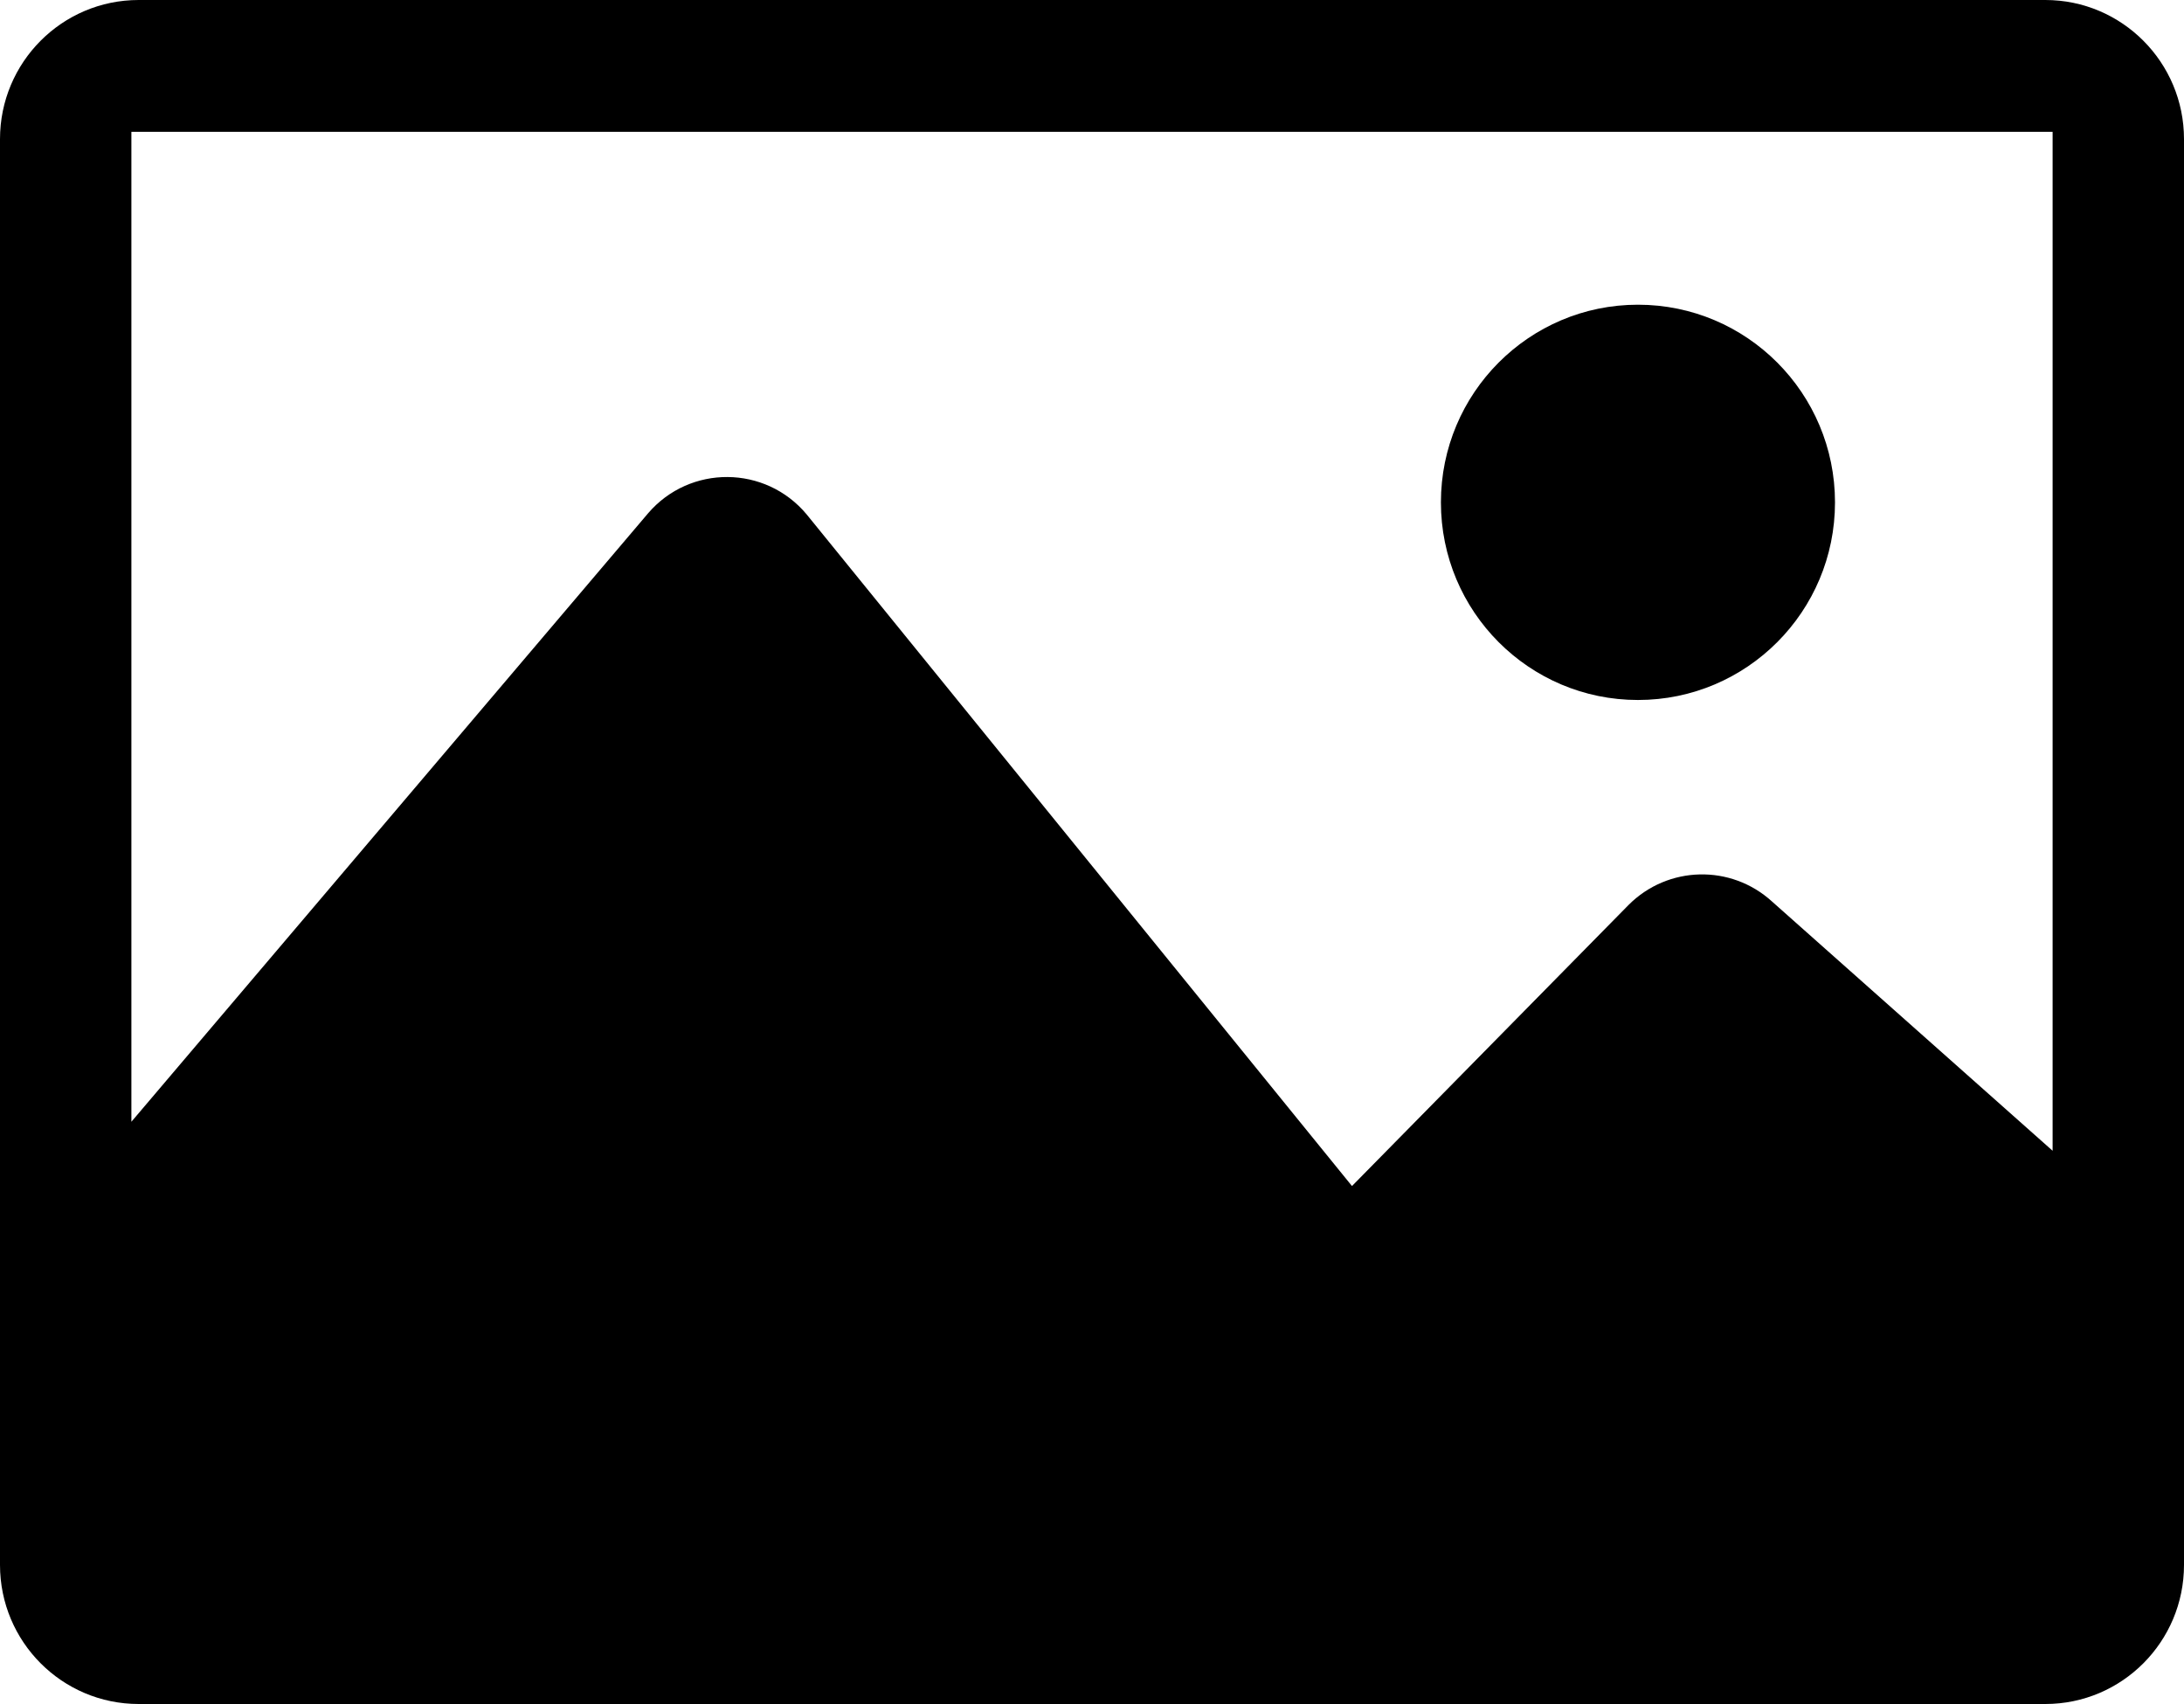
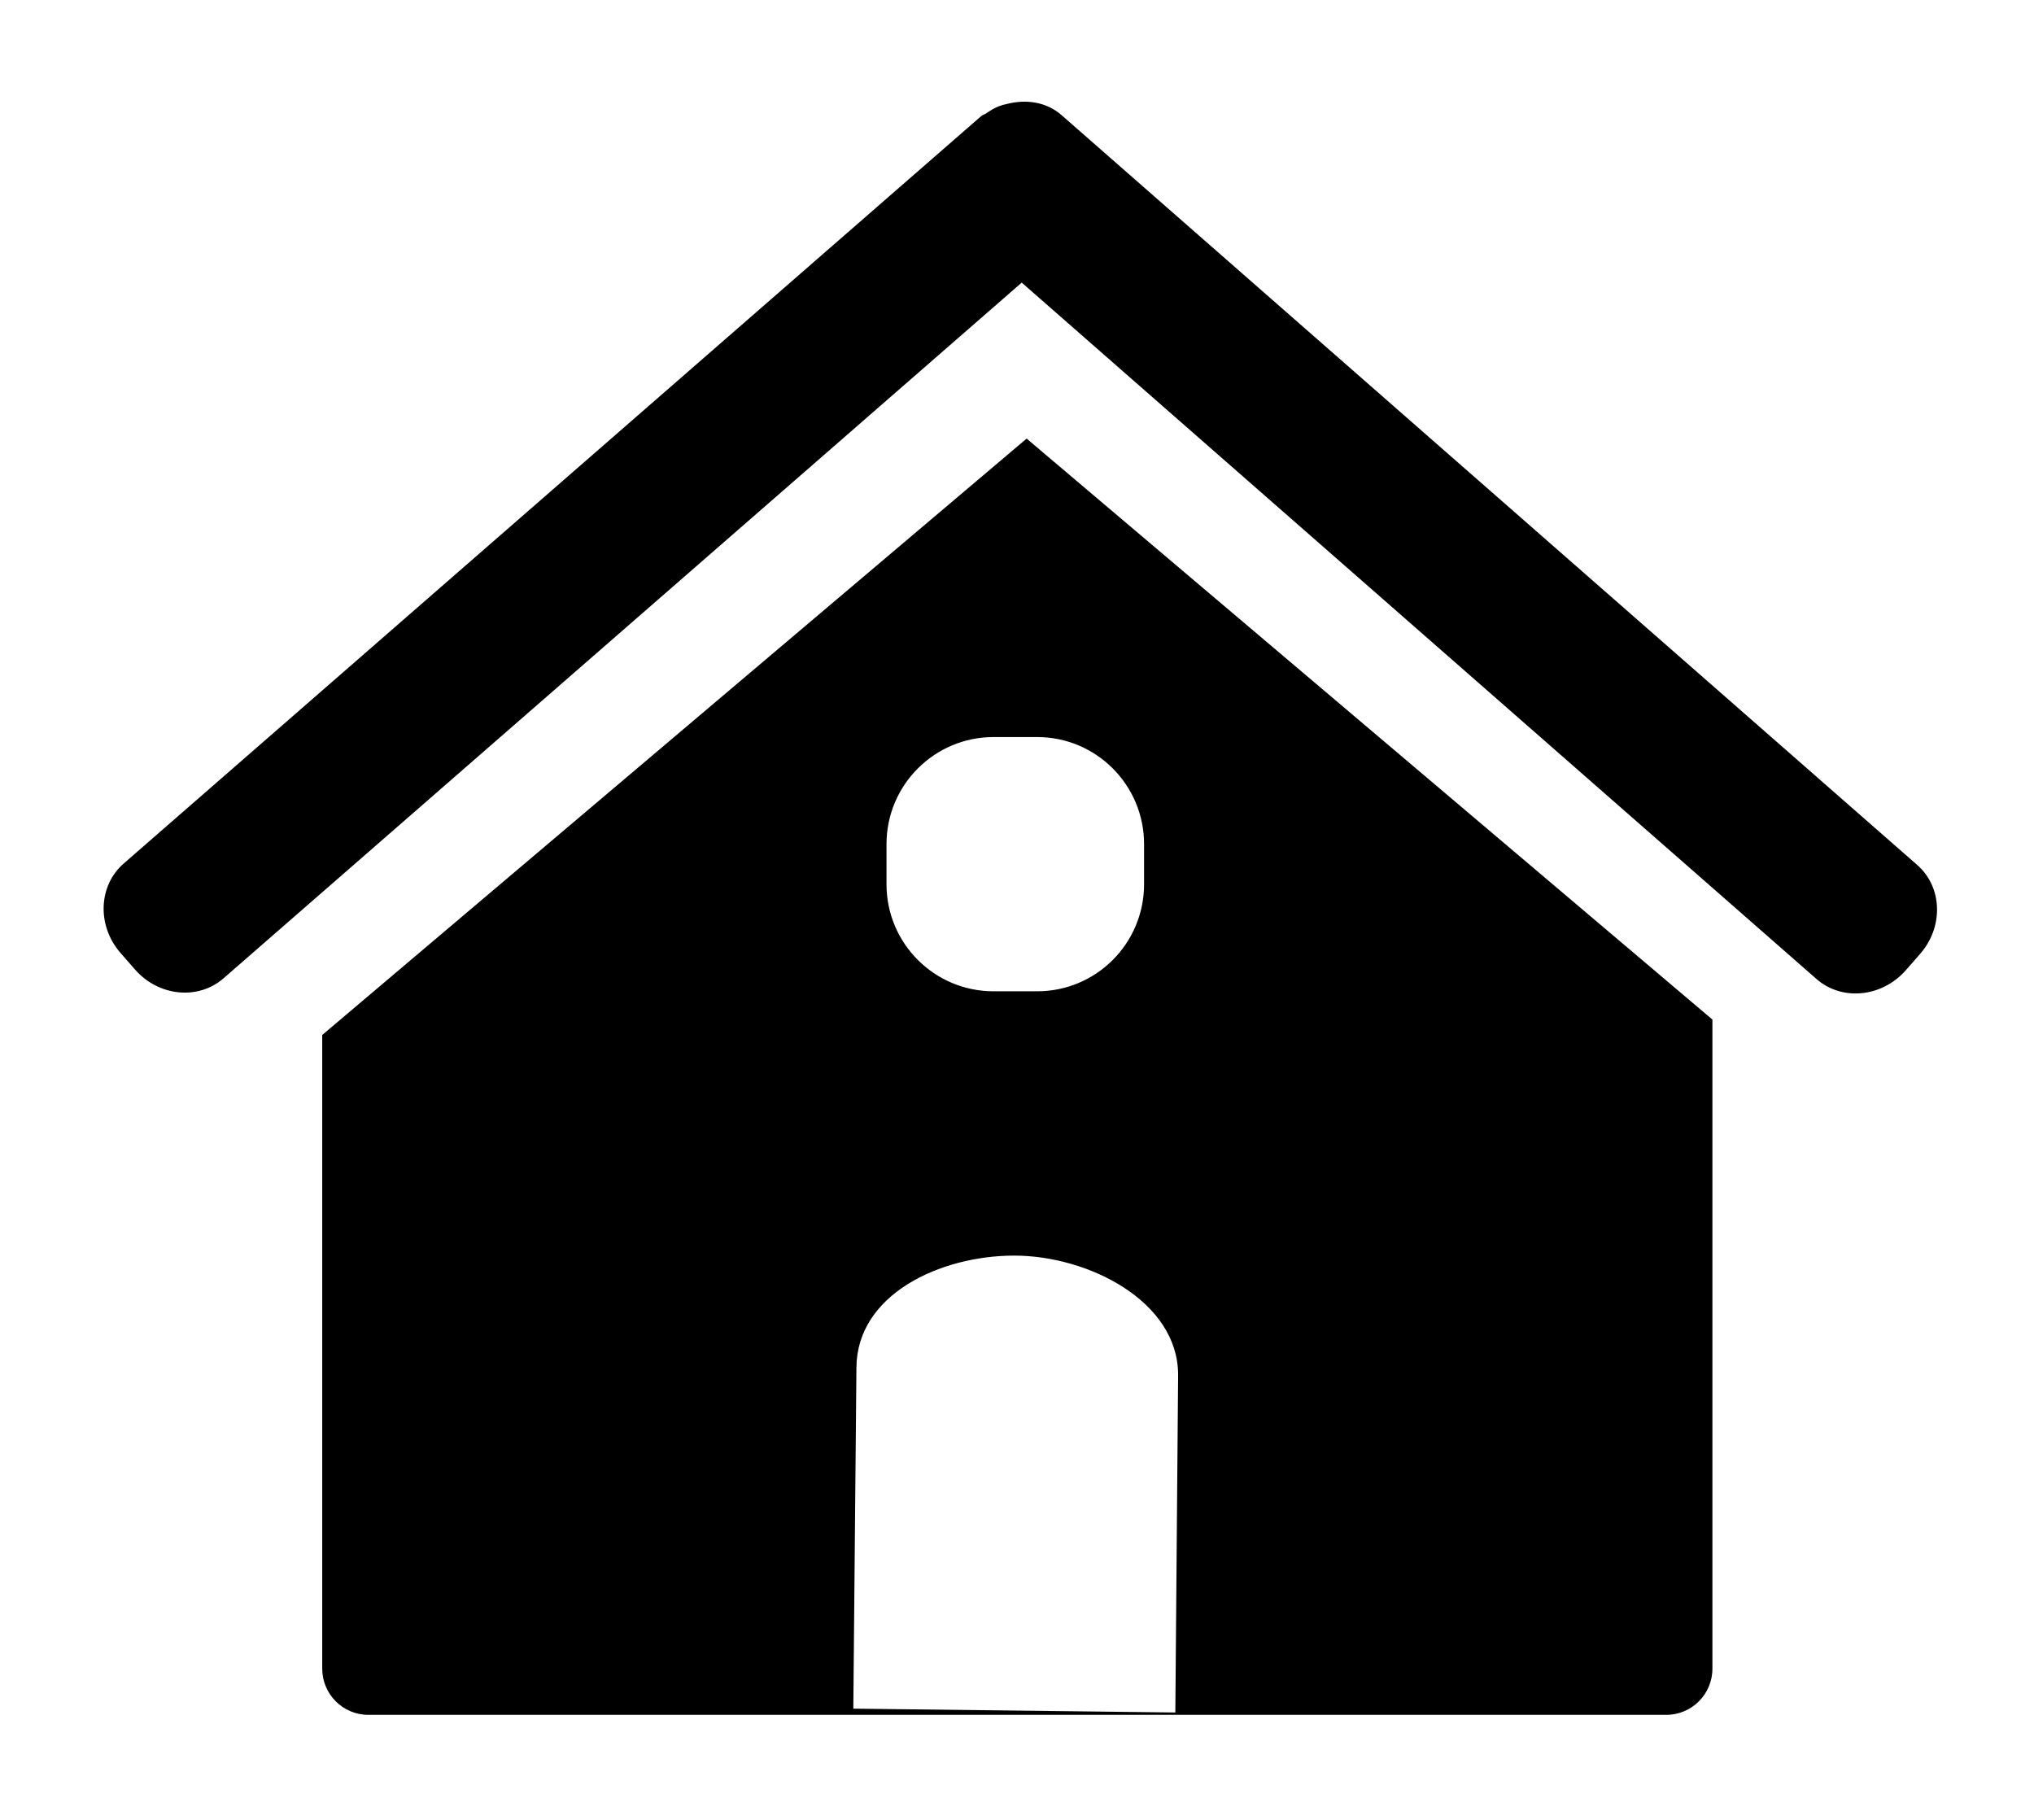
- <svg xmlns="http://www.w3.org/2000/svg" preserveAspectRatio="xMidYMid" width="50" height="39" viewBox="0 0 50 39">
-   <path d="M46.825,0.000 C46.825,0.000 3.175,0.000 3.175,0.000 C1.421,0.000 0.000,1.426 0.000,3.184 C0.000,3.184 0.000,35.817 0.000,35.817 C0.000,37.575 1.421,39.000 3.175,39.000 C3.175,39.000 46.825,39.000 46.825,39.000 C48.579,39.000 50.000,37.575 50.000,35.817 C50.000,35.817 50.000,3.184 50.000,3.184 C50.000,1.426 48.579,0.000 46.825,0.000 ZM46.992,3.017 C46.992,3.017 46.992,26.338 46.992,26.338 C46.992,26.338 40.569,20.634 40.569,20.634 C39.628,19.776 38.183,19.811 37.284,20.712 C37.284,20.712 30.952,27.145 30.952,27.145 C30.952,27.145 18.467,11.773 18.467,11.773 C17.524,10.643 15.795,10.631 14.837,11.748 C14.837,11.748 3.008,25.674 3.008,25.674 C3.008,25.674 3.008,3.017 3.008,3.017 C3.008,3.017 46.992,3.017 46.992,3.017 ZM32.988,11.498 C32.988,8.999 35.007,6.974 37.499,6.974 C39.991,6.974 42.010,8.999 42.010,11.498 C42.010,13.996 39.991,16.021 37.499,16.021 C35.007,16.021 32.988,13.996 32.988,11.498 Z" />
+ <svg xmlns="http://www.w3.org/2000/svg" width="19px" height="17px">
+   <path d="M17.935,8.912 L17.801,9.065 C17.578,9.317 17.205,9.353 16.968,9.145 L9.544,2.640 L2.089,9.138 C1.851,9.346 1.479,9.308 1.259,9.054 L1.125,8.901 C0.904,8.647 0.918,8.273 1.156,8.066 L9.165,1.085 C9.179,1.073 9.197,1.069 9.212,1.059 C9.251,1.032 9.289,1.009 9.332,0.992 C9.357,0.983 9.380,0.976 9.406,0.971 C9.585,0.925 9.775,0.951 9.918,1.077 L17.908,8.079 C18.146,8.286 18.157,8.660 17.935,8.912 ZM15.996,9.524 L15.996,15.587 C15.996,15.826 15.803,16.019 15.565,16.019 L3.441,16.019 C3.203,16.019 3.010,15.826 3.010,15.587 L3.010,9.668 L9.590,4.097 L15.996,9.524 ZM7.971,15.961 L10.979,15.997 L11.005,12.844 C11.005,12.153 10.164,11.729 9.474,11.729 C8.784,11.729 8.000,12.091 8.000,12.781 L7.971,15.961 ZM8.281,7.885 L8.281,8.260 C8.281,8.813 8.729,9.260 9.281,9.260 L9.688,9.260 C10.240,9.260 10.687,8.813 10.687,8.260 L10.687,7.885 C10.687,7.333 10.240,6.885 9.688,6.885 L9.281,6.885 C8.729,6.885 8.281,7.333 8.281,7.885 Z" />
</svg>
